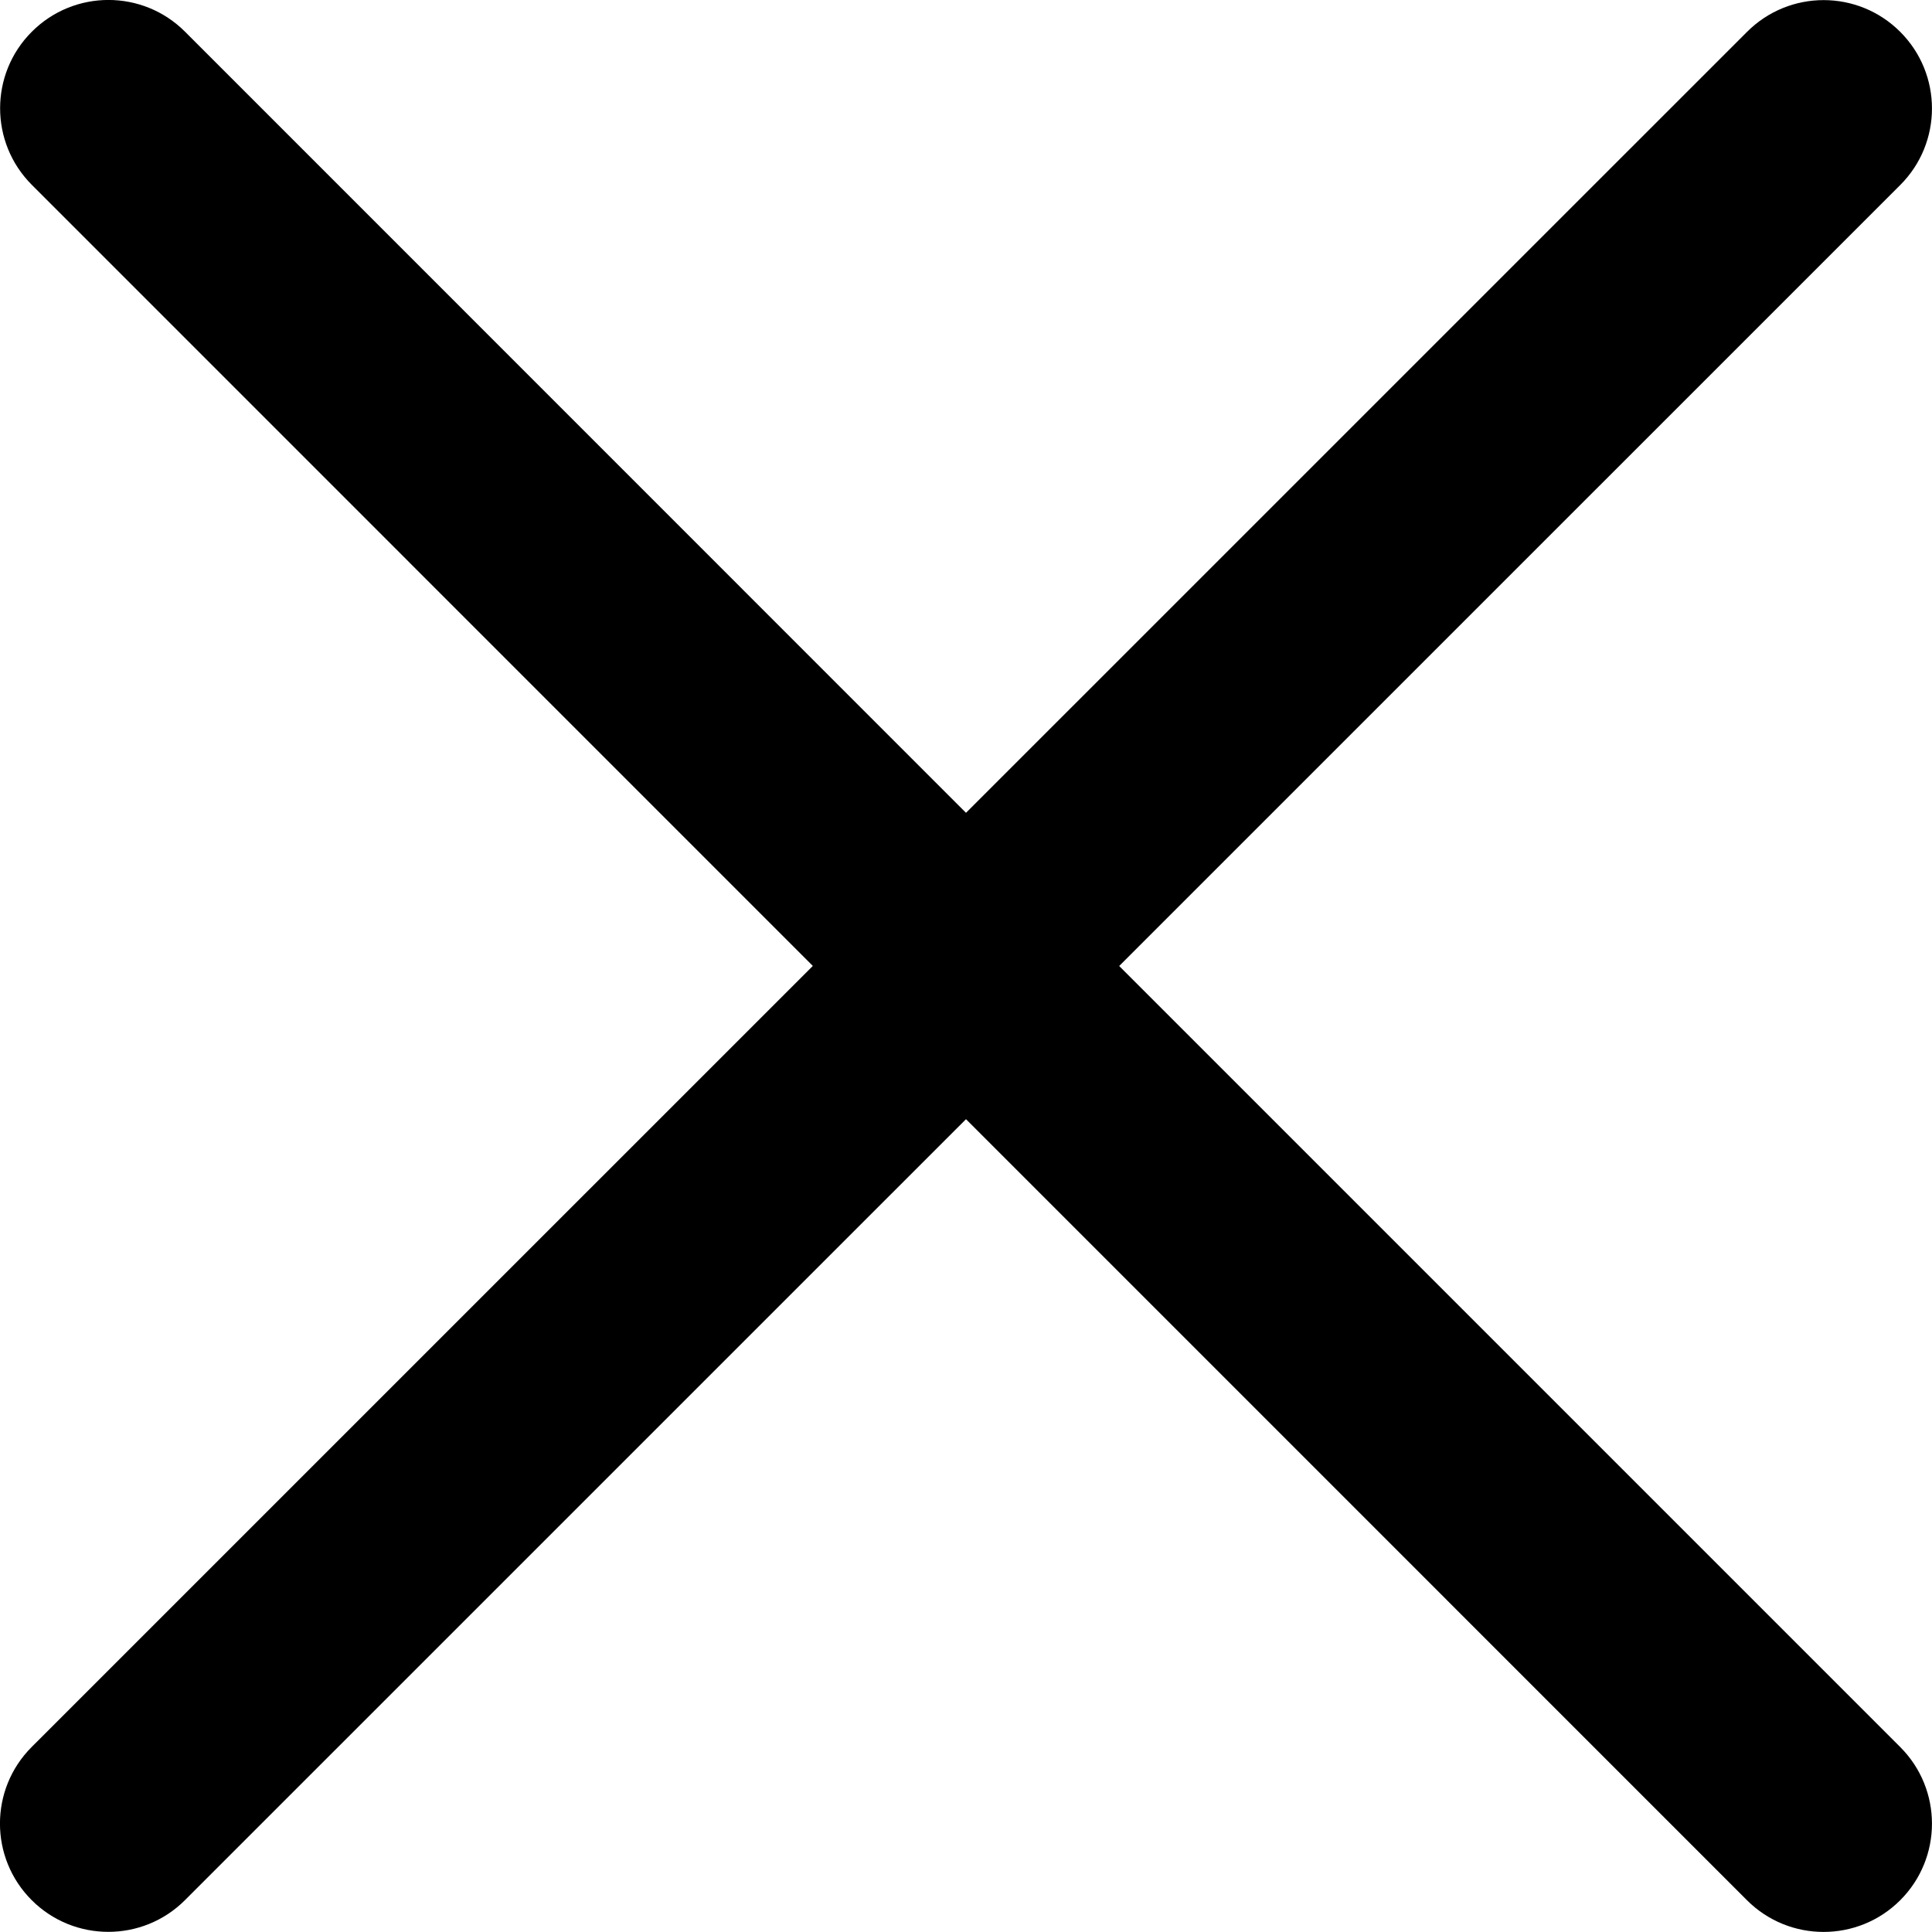
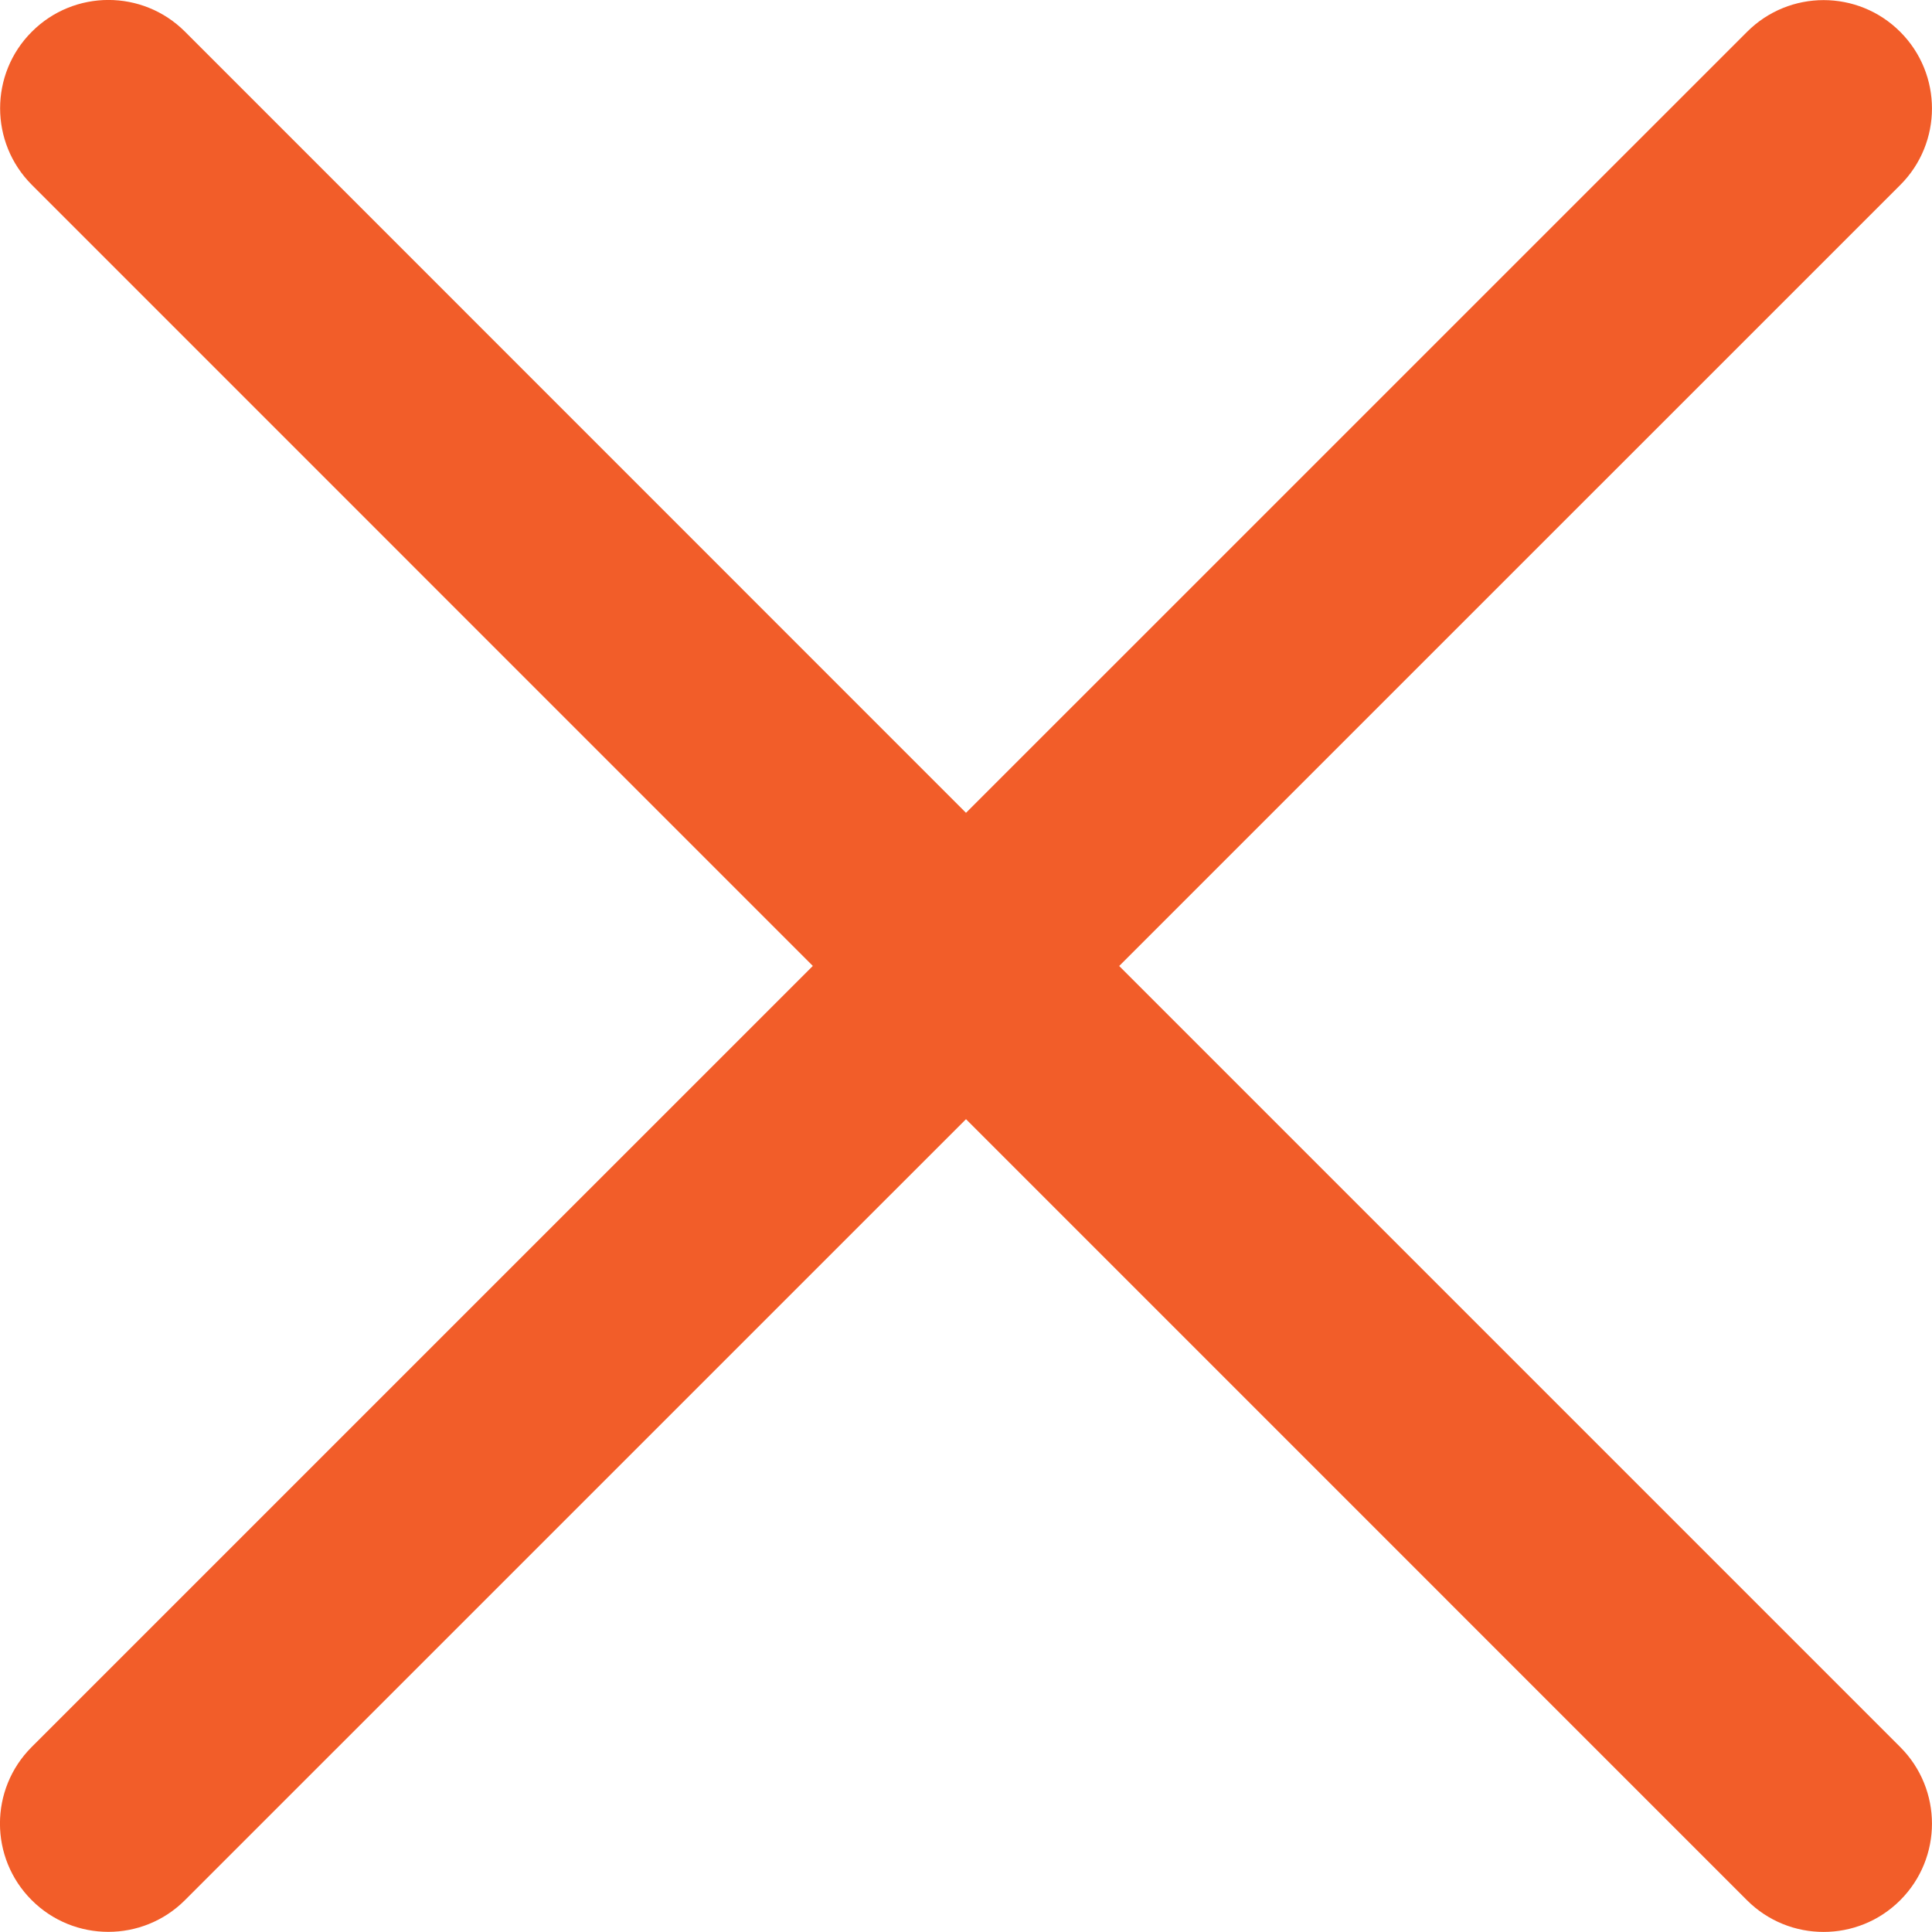
- <svg xmlns="http://www.w3.org/2000/svg" version="1.0" id="Layer_1" x="0px" y="0px" width="26.752px" height="26.752px" viewBox="0 0 26.752 26.752" enable-background="new 0 0 26.752 26.752" xml:space="preserve">
+ <svg xmlns="http://www.w3.org/2000/svg" fill="#f25d29" version="1.0" id="Layer_1" x="0px" y="0px" width="26.752px" height="26.752px" viewBox="0 0 26.752 26.752" enable-background="new 0 0 26.752 26.752" xml:space="preserve">
  <path d="M15.497,13.376L26.312,2.562c0.586-0.585,0.586-1.535,0-2.121s-1.535-0.586-2.121,0L13.376,11.255L2.562,0.439 c-0.586-0.586-1.535-0.586-2.121,0c-0.586,0.585-0.586,1.535,0,2.121l10.814,10.815L0.439,24.19c-0.586,0.586-0.586,1.535,0,2.121 c0.293,0.293,0.677,0.439,1.061,0.439s0.768-0.146,1.061-0.439l10.815-10.814L24.19,26.312c0.293,0.293,0.677,0.439,1.061,0.439 s0.768-0.146,1.061-0.439c0.586-0.586,0.586-1.535,0-2.121L15.497,13.376z" />
</svg>
